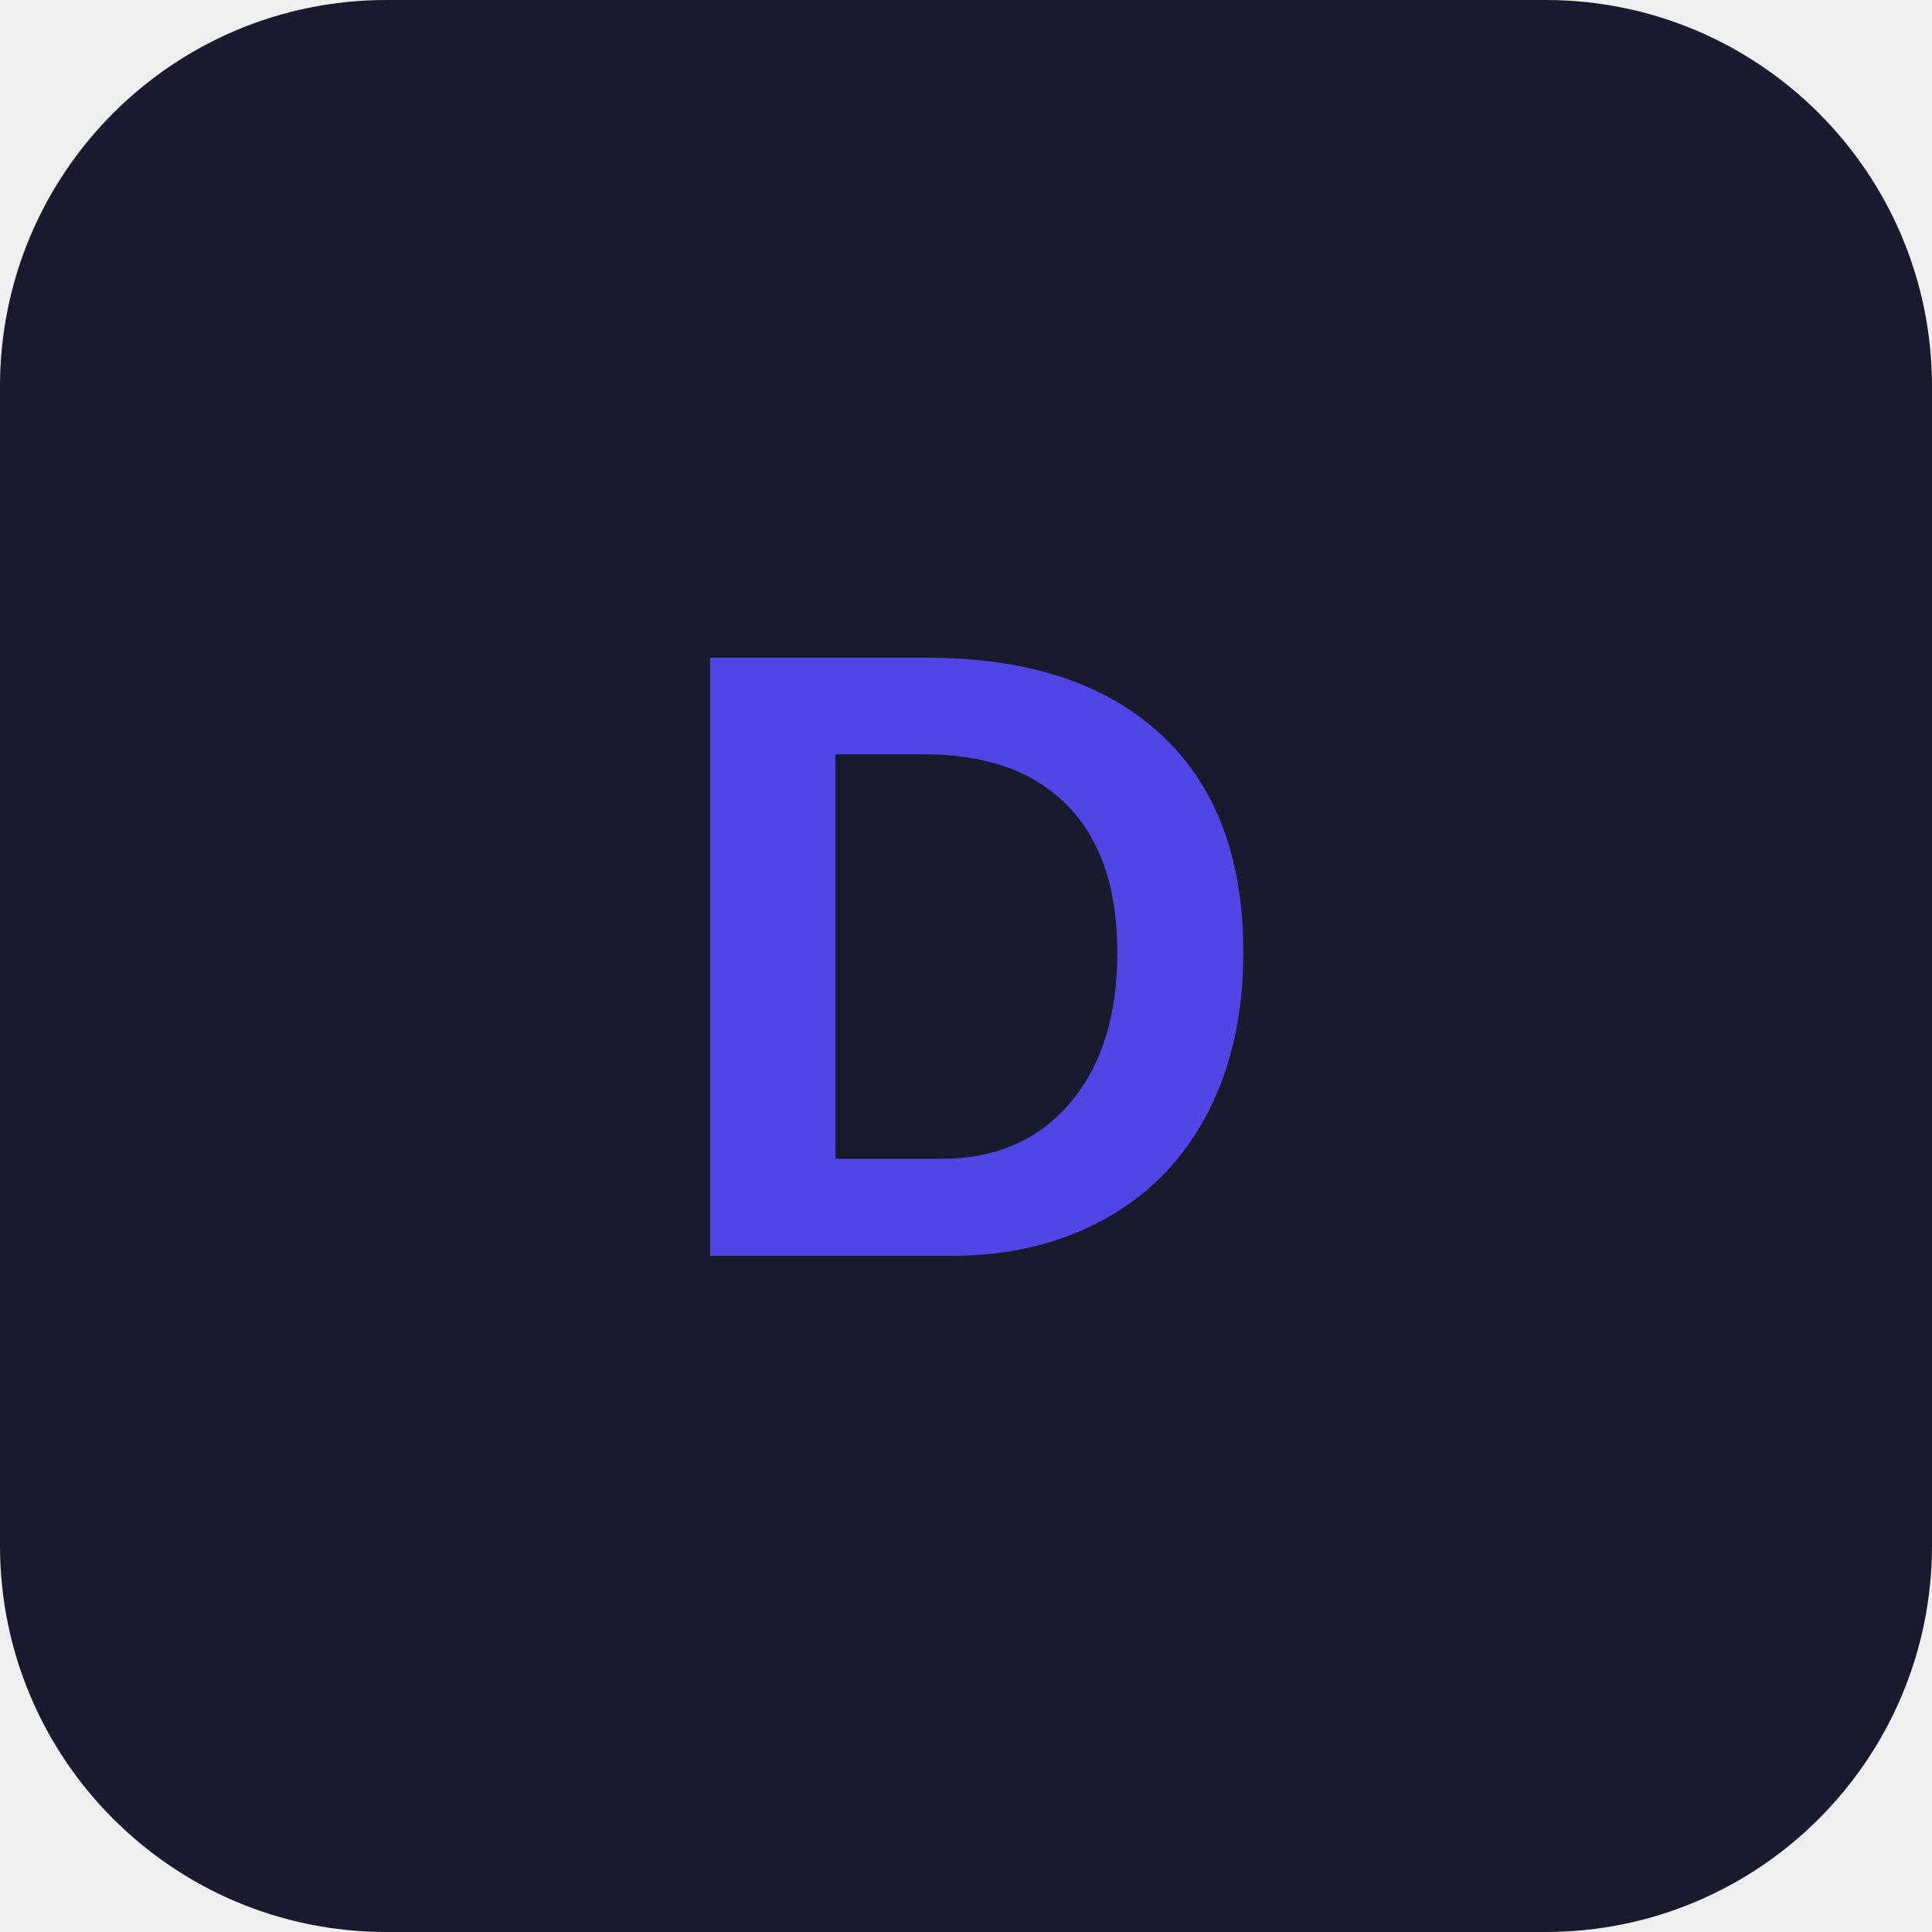
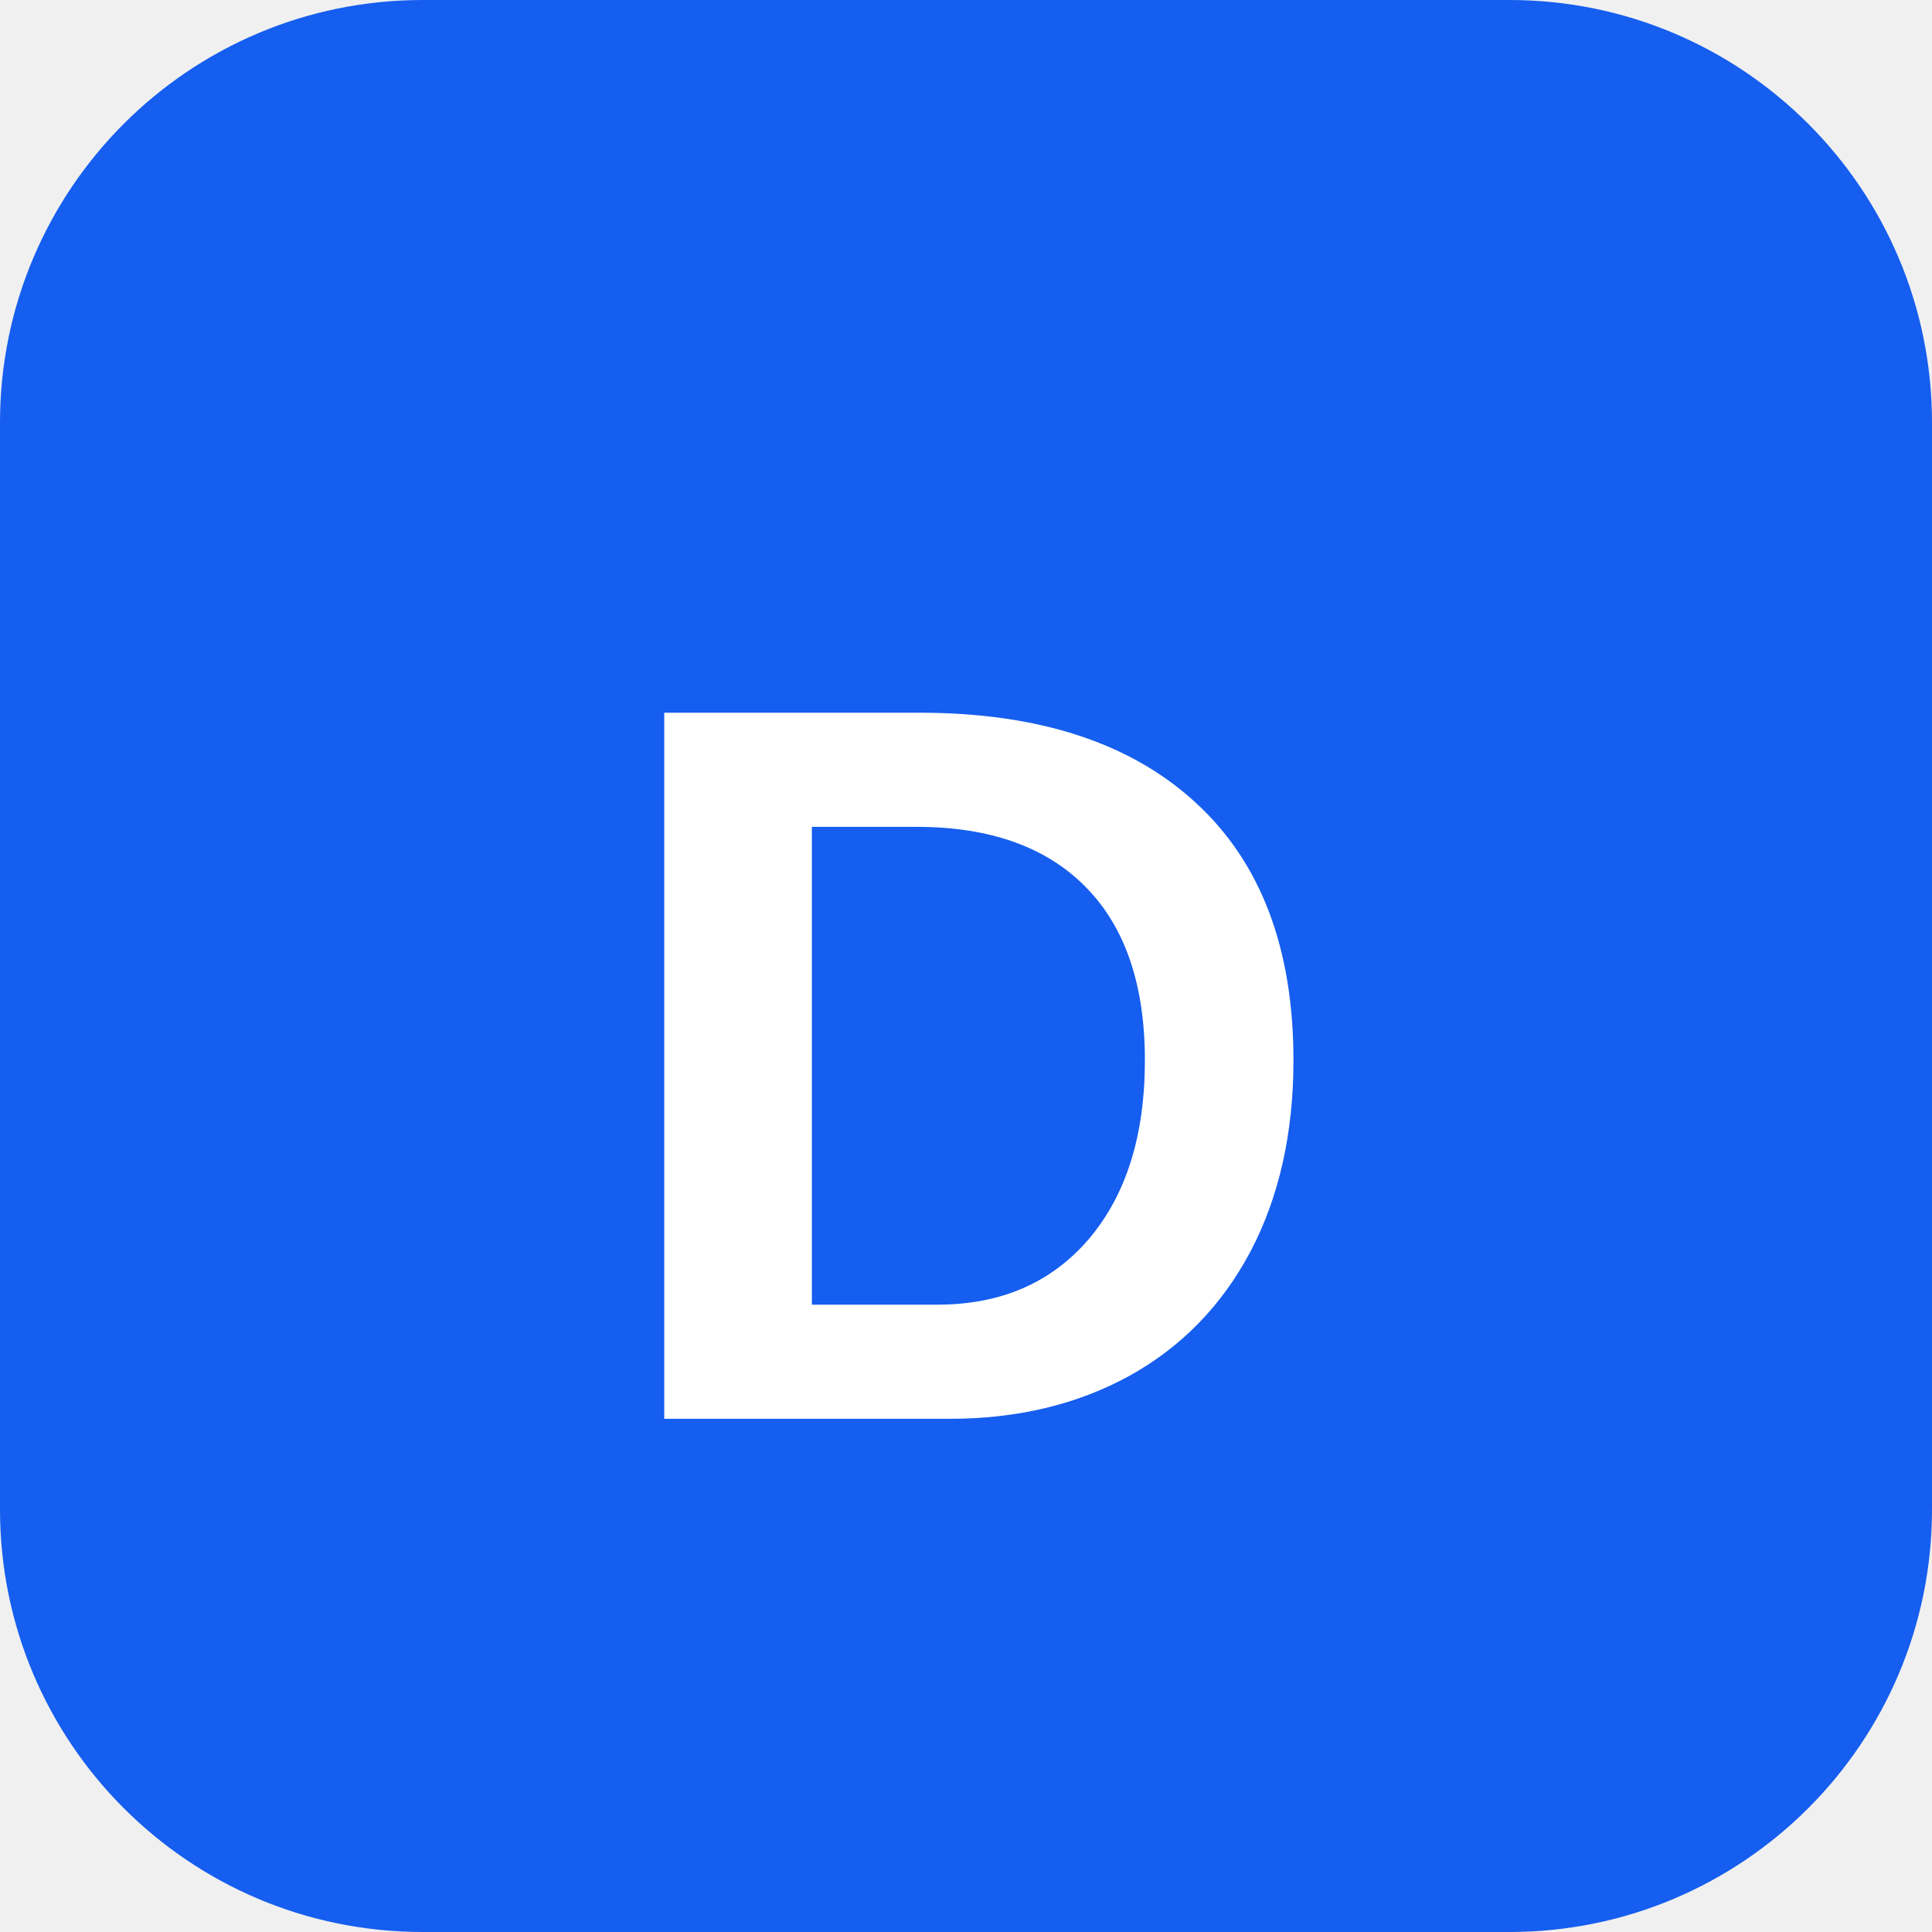
- <svg xmlns="http://www.w3.org/2000/svg" viewBox="0 0 80 80">
-   <rect width="80" height="80" rx="16" fill="#1a1a2e" />
-   <text x="40" y="52" font-family="Arial, sans-serif" font-size="36" font-weight="bold" fill="#4F46E5" text-anchor="middle">D</text>
+ <svg xmlns="http://www.w3.org/2000/svg" viewBox="0 0 64 64" width="64" height="64">
+   <rect width="64" height="64" rx="14" fill="#155eef" />
+   <text x="32" y="47" text-anchor="middle" font-family="Arial,sans-serif" font-weight="900" font-size="34" fill="#fff">D</text>
</svg>
